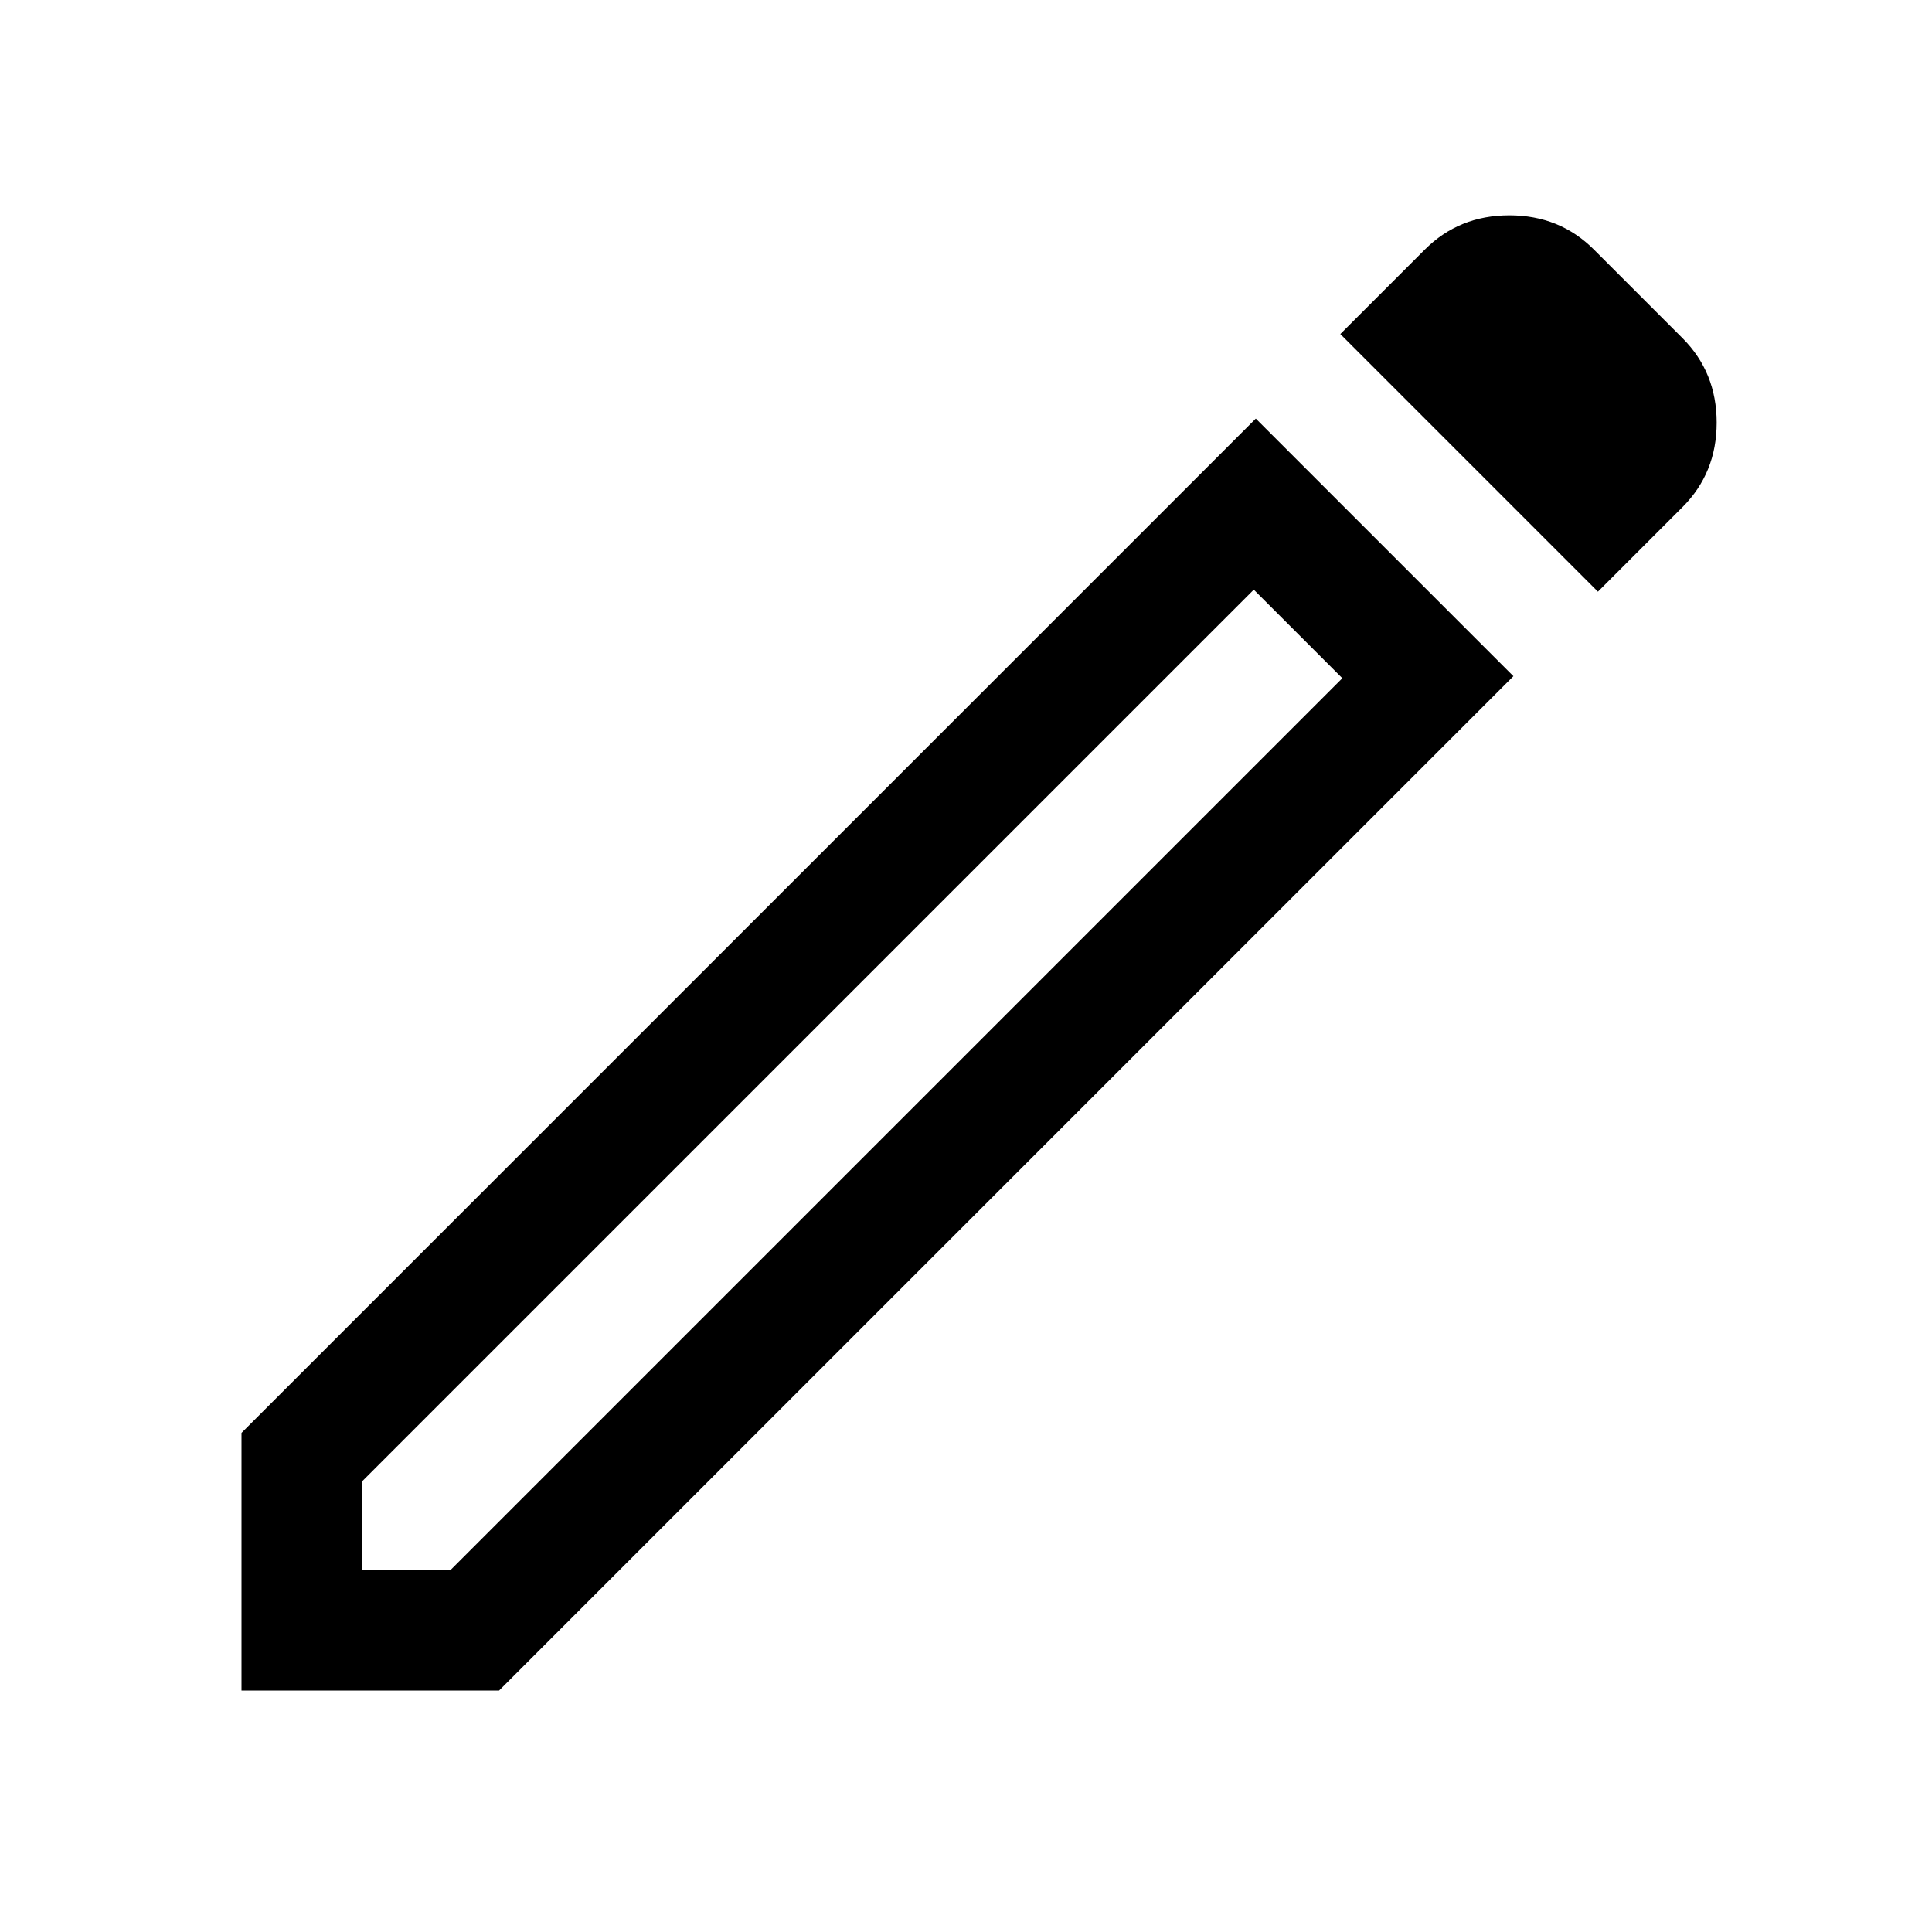
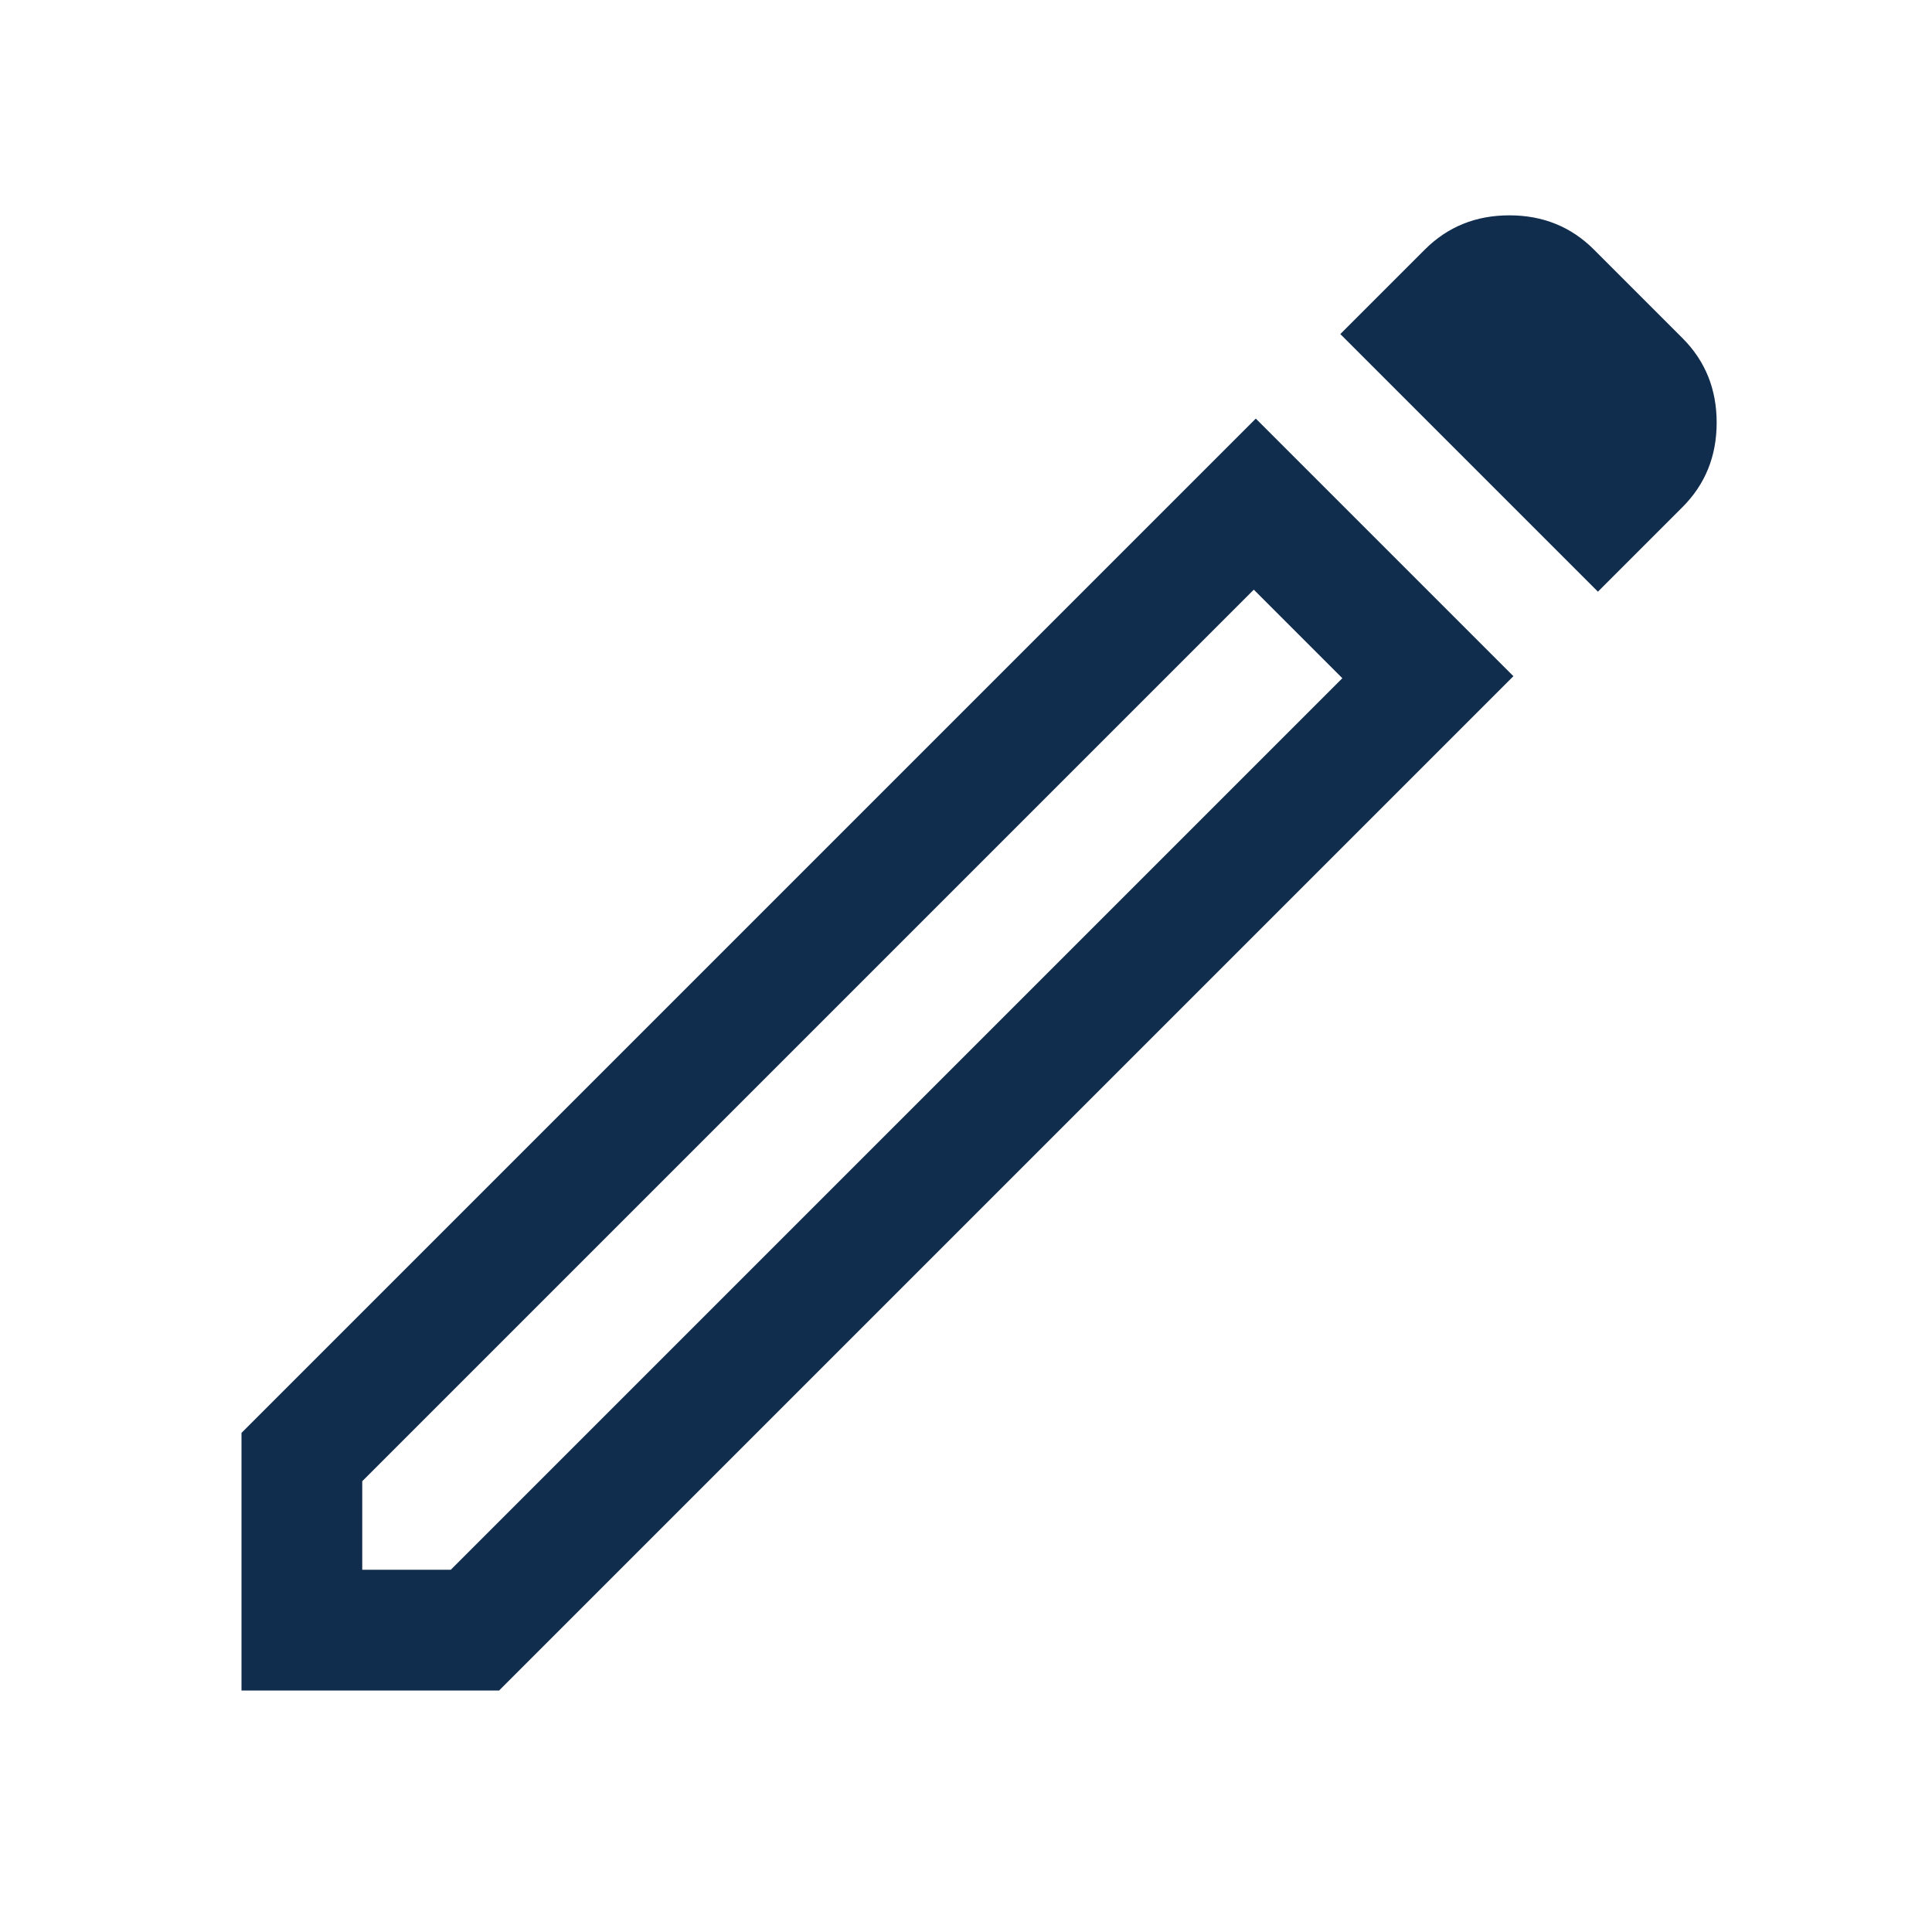
- <svg xmlns="http://www.w3.org/2000/svg" height="48" width="48">
+ <svg xmlns="http://www.w3.org/2000/svg" fill="#112d4e" height="48" width="48">
  <path d="M9 39h2.2l22.15-22.15-2.2-2.2L9 36.8Zm30.7-24.3-6.4-6.4 2.1-2.1q.85-.85 2.1-.85t2.1.85l2.2 2.2q.85.85.85 2.1t-.85 2.1Zm-2.1 2.1L12.4 42H6v-6.4l25.2-25.2Zm-5.35-1.05-1.1-1.1 2.2 2.2Z" />
</svg>
